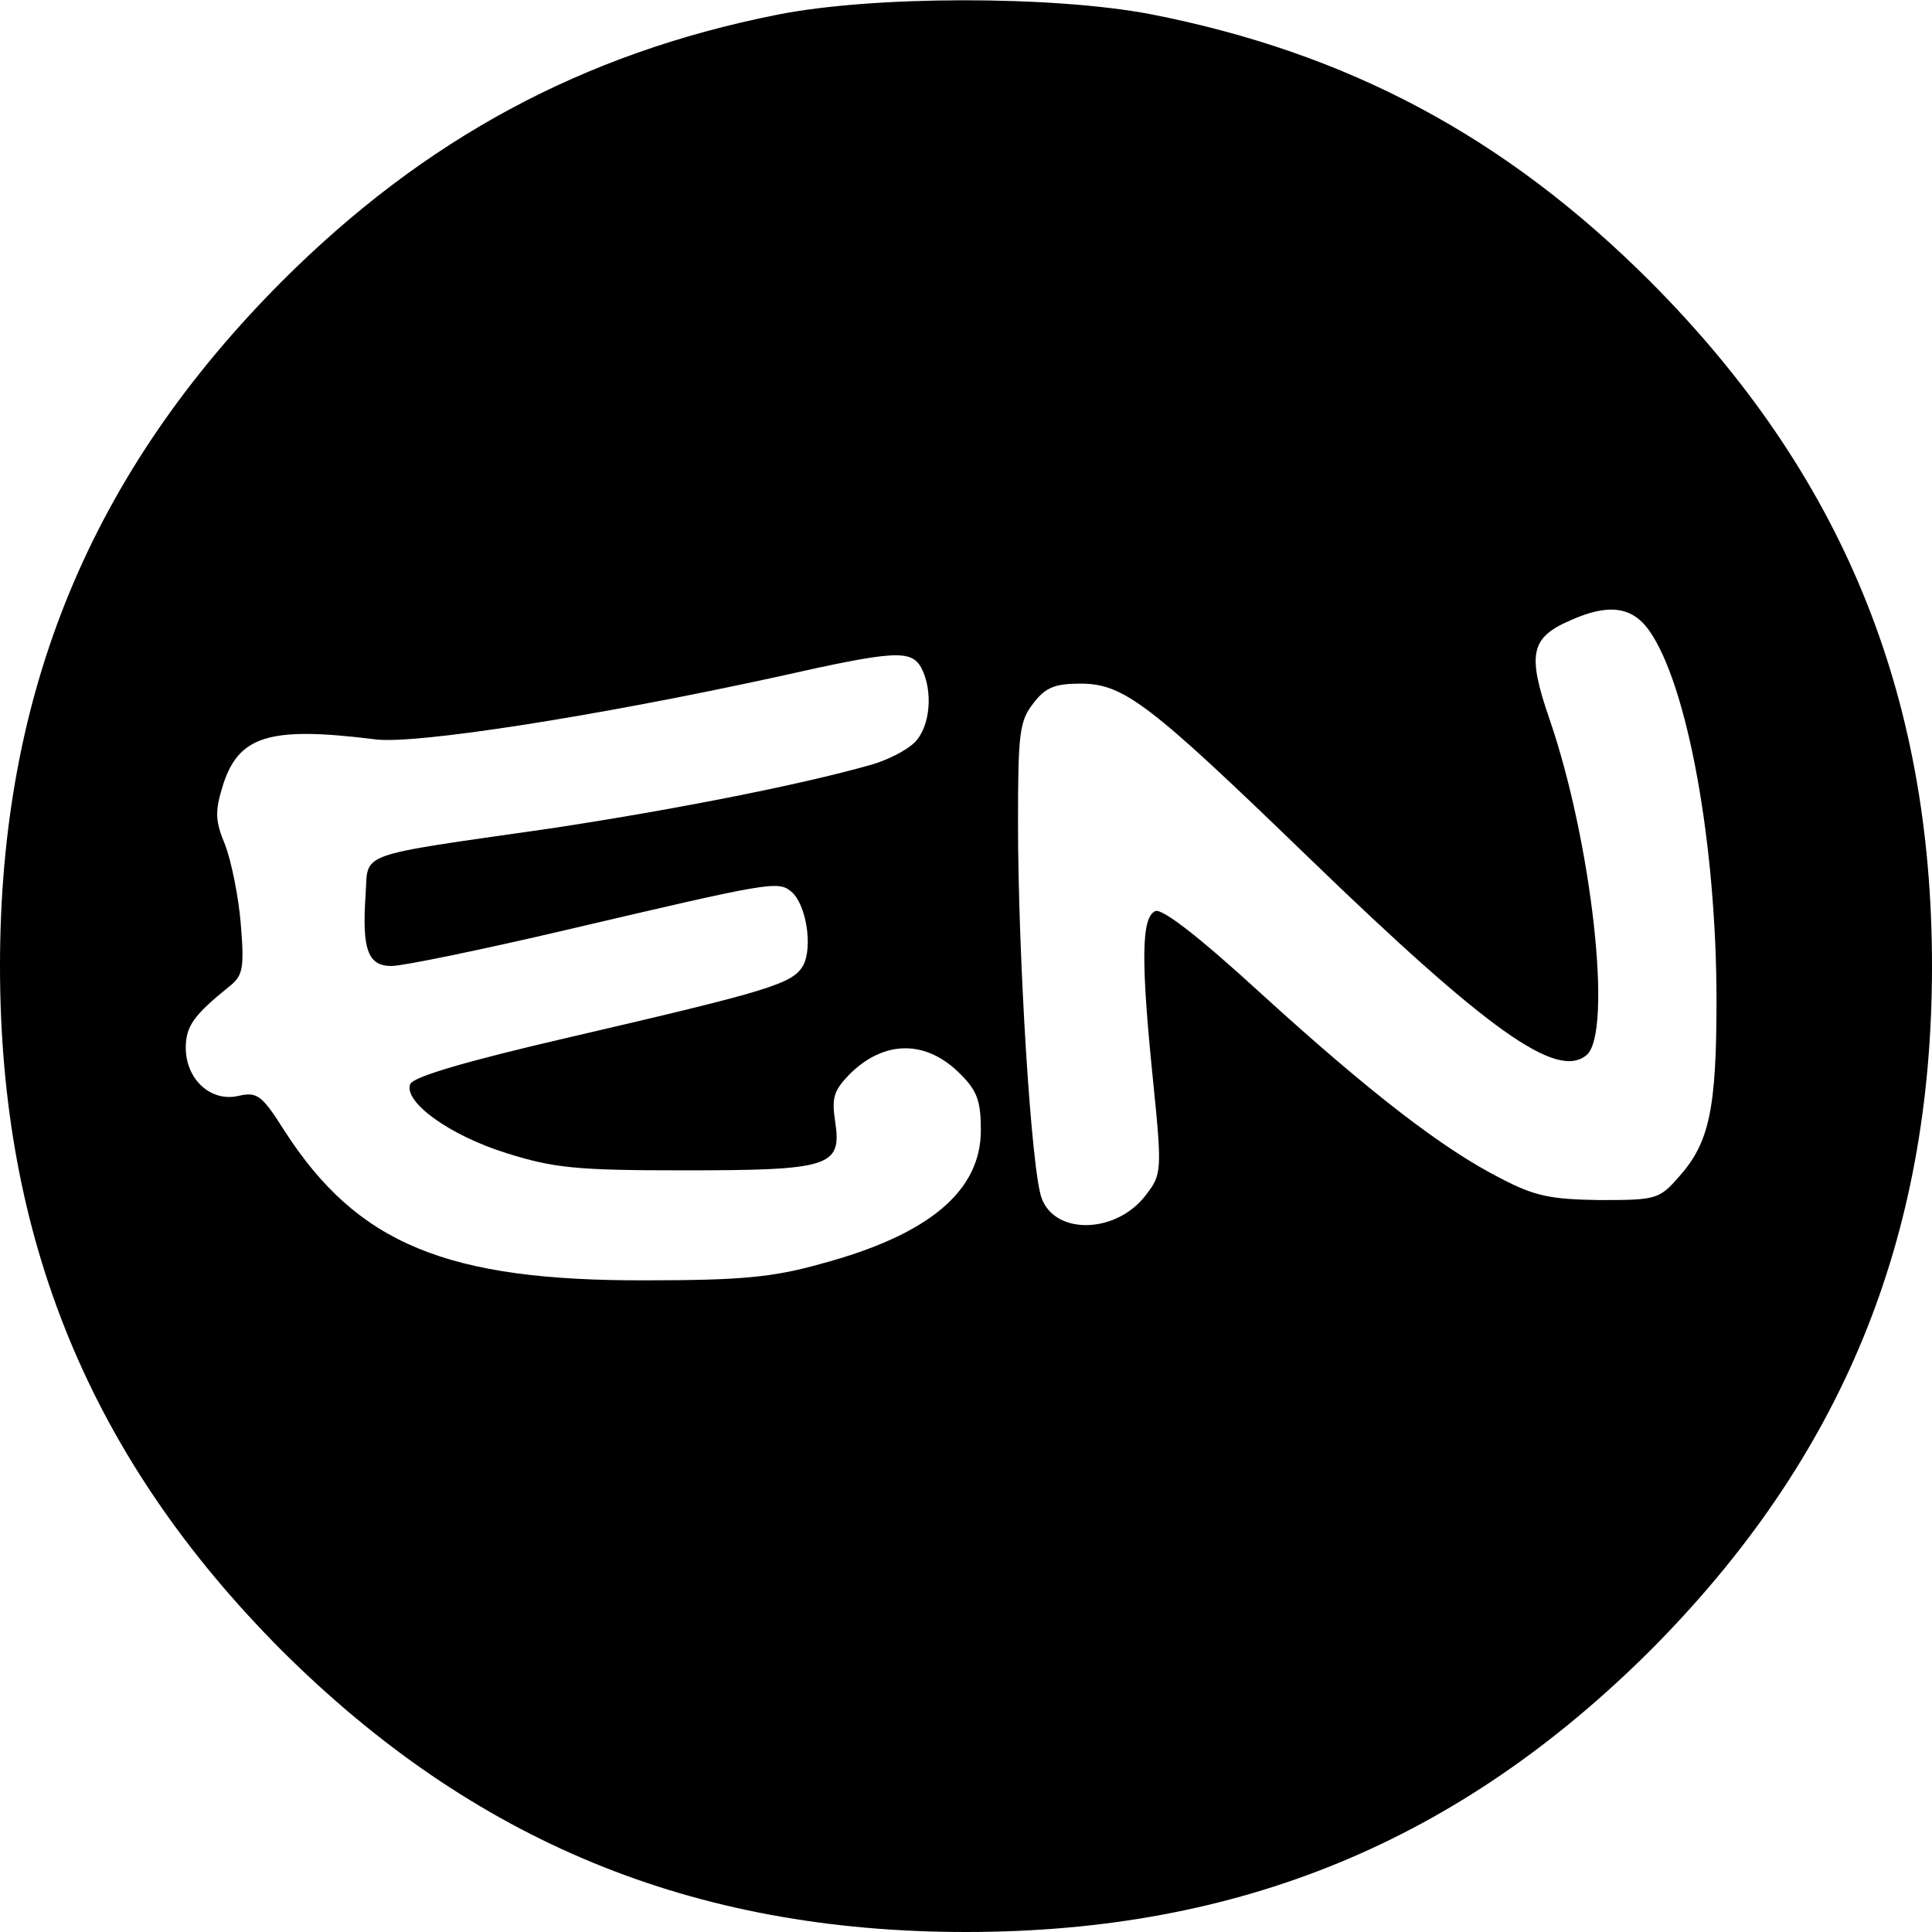
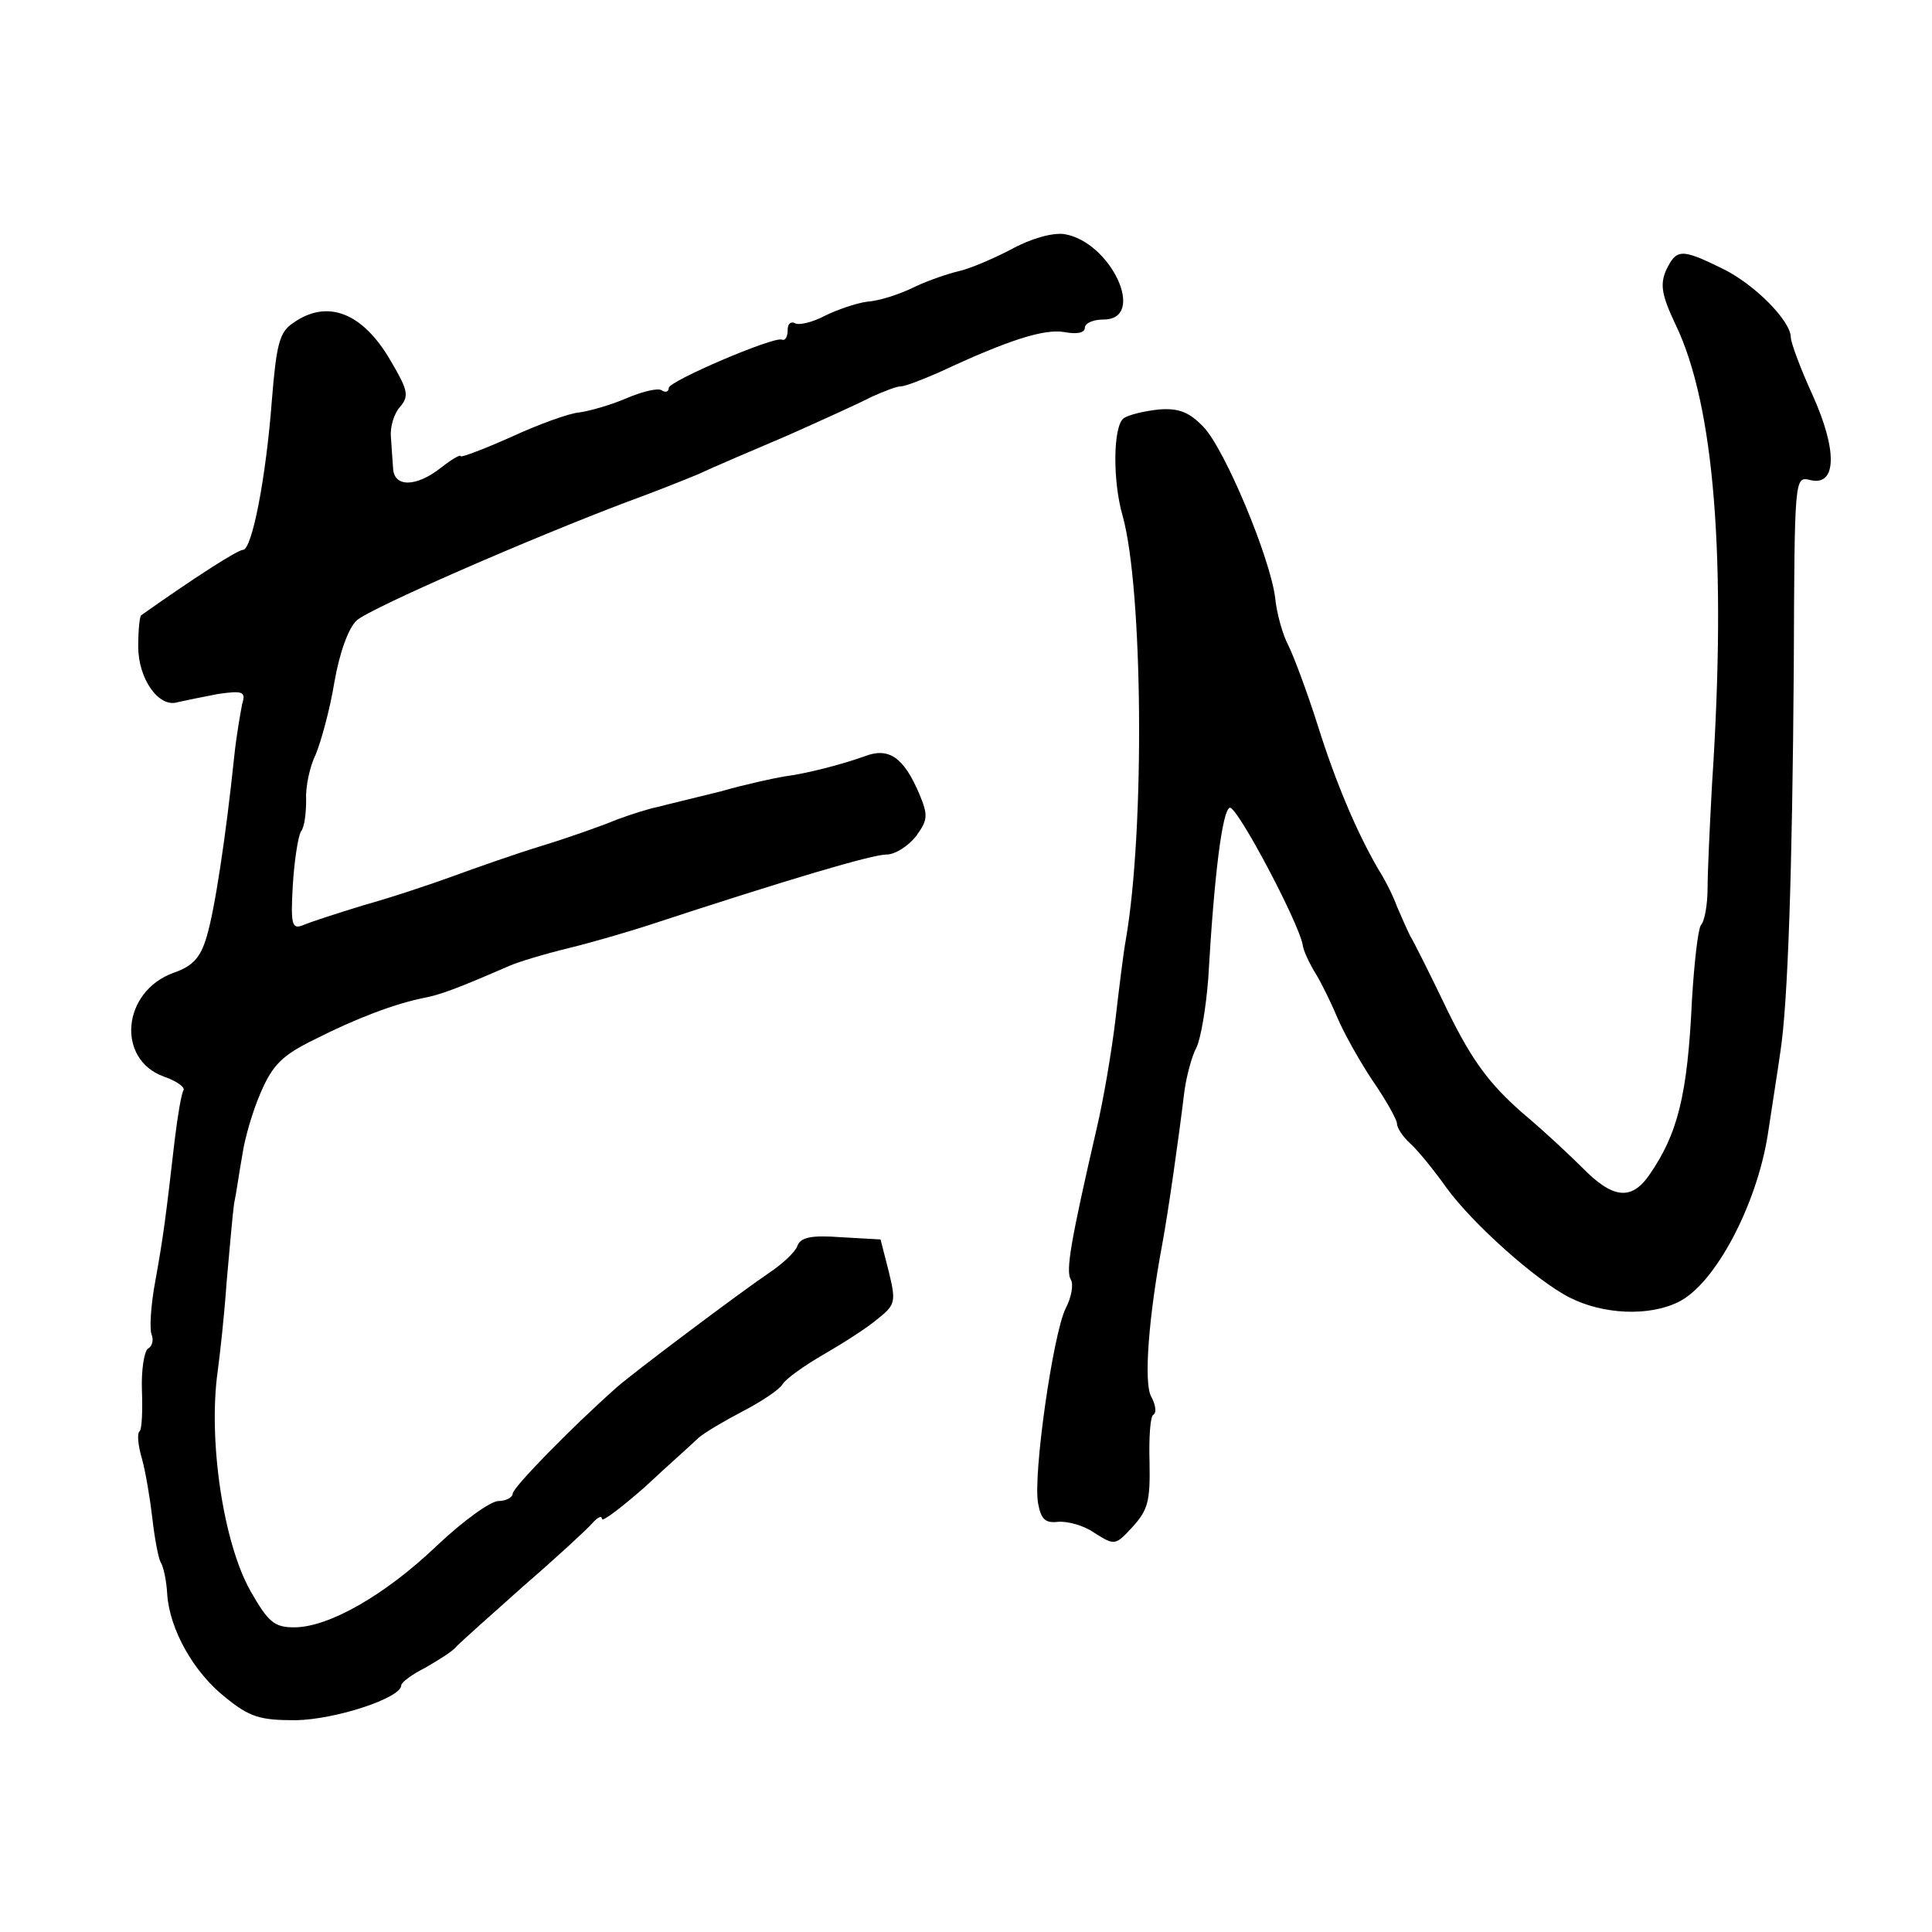
<svg xmlns="http://www.w3.org/2000/svg" version="1.0" width="260pt" height="260pt" viewBox="0 0 260 260" preserveAspectRatio="xMidYMid meet">
  <g transform="translate(0,260) scale(0.1,-0.1)" fill="#000000" stroke="none">
-     <path d="M1045 2580 c-261 -52 -474 -167 -666 -359 -257 -258 -379 -553 -379 -921 0 -368 122 -663 379 -921 258 -257 553 -379 921 -379 368 0 663 122 921 379 257 258 379 553 379 921 0 368 -122 663 -379 921 -195 195 -407 308 -673 360 -132 25 -374 25 -503 -1z m1174 -828 c52 -73 91 -288 91 -499 0 -146 -10 -191 -50 -236 -27 -31 -31 -32 -107 -32 -66 1 -87 5 -133 29 -79 40 -178 117 -323 249 -83 76 -132 114 -142 111 -19 -8 -20 -65 -3 -231 12 -118 11 -124 -9 -150 -39 -53 -122 -56 -141 -6 -14 35 -32 326 -32 506 0 121 2 137 21 161 16 21 29 26 63 26 58 0 92 -26 305 -232 244 -236 336 -301 376 -268 36 30 7 288 -50 453 -30 87 -25 109 28 132 51 23 83 19 106 -13z m-979 -51 c16 -31 12 -79 -9 -100 -11 -11 -37 -24 -58 -30 -98 -28 -274 -62 -433 -86 -265 -38 -244 -31 -248 -89 -5 -74 3 -96 35 -96 15 0 122 22 237 49 273 64 283 66 301 51 20 -17 29 -74 16 -99 -14 -25 -44 -34 -315 -97 -138 -32 -210 -53 -214 -63 -9 -24 53 -69 130 -93 64 -20 94 -23 238 -23 197 0 213 5 204 65 -5 33 -2 42 19 64 47 47 104 47 150 0 22 -22 27 -36 27 -75 0 -82 -70 -141 -216 -180 -64 -18 -108 -22 -234 -22 -269 -1 -389 49 -487 201 -31 49 -37 53 -63 47 -37 -8 -70 23 -70 65 0 29 11 44 58 82 19 15 21 24 16 85 -3 37 -13 85 -21 106 -13 31 -14 44 -4 77 21 70 62 83 206 65 54 -7 297 31 540 84 160 36 181 37 195 12z" />
+     <path d="M1360 2264 c-25 -13 -56 -26 -70 -29 -13 -3 -40 -12 -59 -21 -20 -10 -48 -19 -64 -20 -15 -2 -41 -11 -57 -19 -17 -9 -35 -13 -40 -10 -6 3 -10 -1 -10 -9 0 -9 -3 -15 -8 -13 -12 4 -152 -56 -152 -65 0 -5 -4 -7 -10 -3 -5 3 -26 -2 -47 -11 -21 -9 -49 -17 -63 -19 -14 -1 -55 -16 -92 -33 -38 -17 -68 -28 -68 -26 0 3 -12 -4 -26 -15 -34 -27 -64 -27 -65 -1 -1 11 -2 30 -3 43 -1 12 4 30 12 39 13 15 11 23 -12 62 -38 66 -86 84 -132 51 -18 -12 -22 -29 -28 -102 -8 -107 -27 -203 -39 -203 -7 0 -62 -35 -137 -88 -2 -1 -4 -20 -4 -42 0 -44 28 -83 53 -75 9 2 33 7 54 11 34 5 38 3 33 -13 -2 -10 -8 -43 -11 -73 -11 -105 -26 -205 -37 -241 -8 -27 -18 -39 -44 -48 -70 -25 -78 -117 -13 -140 17 -6 28 -14 26 -18 -3 -5 -8 -35 -12 -68 -12 -104 -15 -128 -26 -189 -6 -32 -8 -64 -5 -72 3 -7 1 -16 -5 -19 -5 -4 -9 -29 -8 -56 1 -27 0 -52 -3 -55 -4 -3 -2 -20 3 -37 5 -18 11 -54 14 -80 3 -27 8 -53 11 -59 4 -6 8 -25 9 -43 3 -47 35 -105 78 -139 33 -27 47 -31 95 -31 54 1 142 30 142 47 0 4 15 15 33 24 17 10 37 22 42 29 6 6 46 42 90 81 44 38 85 76 92 84 7 8 13 11 13 6 0 -5 26 15 58 43 31 29 64 58 72 66 8 7 35 23 60 36 25 13 49 29 53 36 4 7 29 25 55 40 26 15 59 36 73 48 24 19 25 23 15 64 l-11 43 -53 3 c-40 3 -55 0 -59 -12 -3 -8 -20 -24 -38 -36 -40 -27 -185 -136 -205 -154 -61 -54 -140 -135 -140 -143 0 -5 -9 -10 -19 -10 -11 0 -48 -27 -83 -60 -70 -67 -146 -110 -192 -110 -27 0 -35 7 -59 49 -37 66 -57 204 -44 296 3 22 9 76 12 120 4 44 8 91 10 105 3 14 7 43 11 65 3 22 14 60 25 85 16 37 29 50 72 71 57 29 108 48 147 56 22 4 46 13 115 43 11 5 47 16 80 24 33 8 80 22 105 30 195 64 304 96 323 96 12 0 30 12 40 25 16 22 16 28 4 57 -21 49 -41 63 -74 50 -31 -11 -77 -23 -108 -27 -12 -2 -50 -10 -85 -20 -36 -9 -74 -18 -85 -21 -11 -2 -36 -10 -55 -17 -19 -8 -64 -24 -100 -35 -36 -11 -90 -30 -120 -41 -30 -11 -84 -29 -120 -39 -36 -11 -73 -23 -82 -27 -15 -6 -17 0 -14 53 2 33 7 66 11 73 5 6 7 26 7 43 -1 17 5 45 13 61 7 17 19 60 25 97 7 40 19 73 30 83 17 16 235 111 365 160 33 12 76 29 95 37 19 9 73 32 120 52 47 21 98 44 113 52 16 7 33 14 39 14 6 0 29 9 52 19 94 44 142 59 169 54 16 -3 27 -1 27 6 0 6 11 11 25 11 59 0 10 105 -53 115 -16 2 -45 -6 -72 -21z" />
+     <path d="M2242 2236 c-8 -19 -6 -33 13 -73 52 -108 69 -315 49 -618 -3 -55 -6 -118 -6 -140 0 -22 -4 -45 -9 -50 -4 -6 -9 -51 -12 -100 -6 -129 -19 -181 -58 -237 -24 -34 -49 -31 -90 11 -14 14 -50 48 -81 74 -43 38 -66 68 -99 135 -23 48 -46 94 -51 102 -4 8 -12 26 -18 40 -5 14 -16 36 -25 50 -28 48 -57 115 -82 195 -14 44 -32 92 -39 106 -8 15 -16 44 -18 65 -7 54 -67 198 -96 229 -19 20 -33 26 -60 24 -19 -2 -41 -7 -48 -12 -14 -11 -15 -84 -1 -132 27 -98 30 -421 4 -570 -3 -16 -9 -65 -14 -108 -5 -42 -16 -107 -25 -145 -35 -152 -42 -192 -35 -204 4 -6 1 -24 -7 -39 -17 -35 -44 -224 -37 -262 4 -22 10 -27 27 -25 13 1 35 -5 49 -15 27 -17 28 -17 51 8 21 23 24 35 23 87 -1 33 1 62 5 64 5 3 3 14 -3 25 -10 19 -3 108 15 204 8 43 22 141 30 207 3 21 10 47 16 58 6 12 13 54 16 93 8 140 19 227 29 230 10 2 92 -153 98 -184 1 -9 10 -27 18 -40 8 -13 21 -40 29 -59 8 -19 29 -57 47 -84 18 -26 33 -53 33 -58 0 -6 8 -18 18 -27 10 -9 32 -36 49 -60 35 -48 120 -124 165 -147 45 -23 107 -26 147 -6 49 24 105 130 120 225 6 40 14 90 17 112 10 64 16 241 18 517 1 257 1 257 22 252 36 -9 37 40 3 115 -16 35 -29 70 -29 77 0 22 -49 72 -93 93 -55 27 -61 26 -75 -3z" />
  </g>
</svg>
